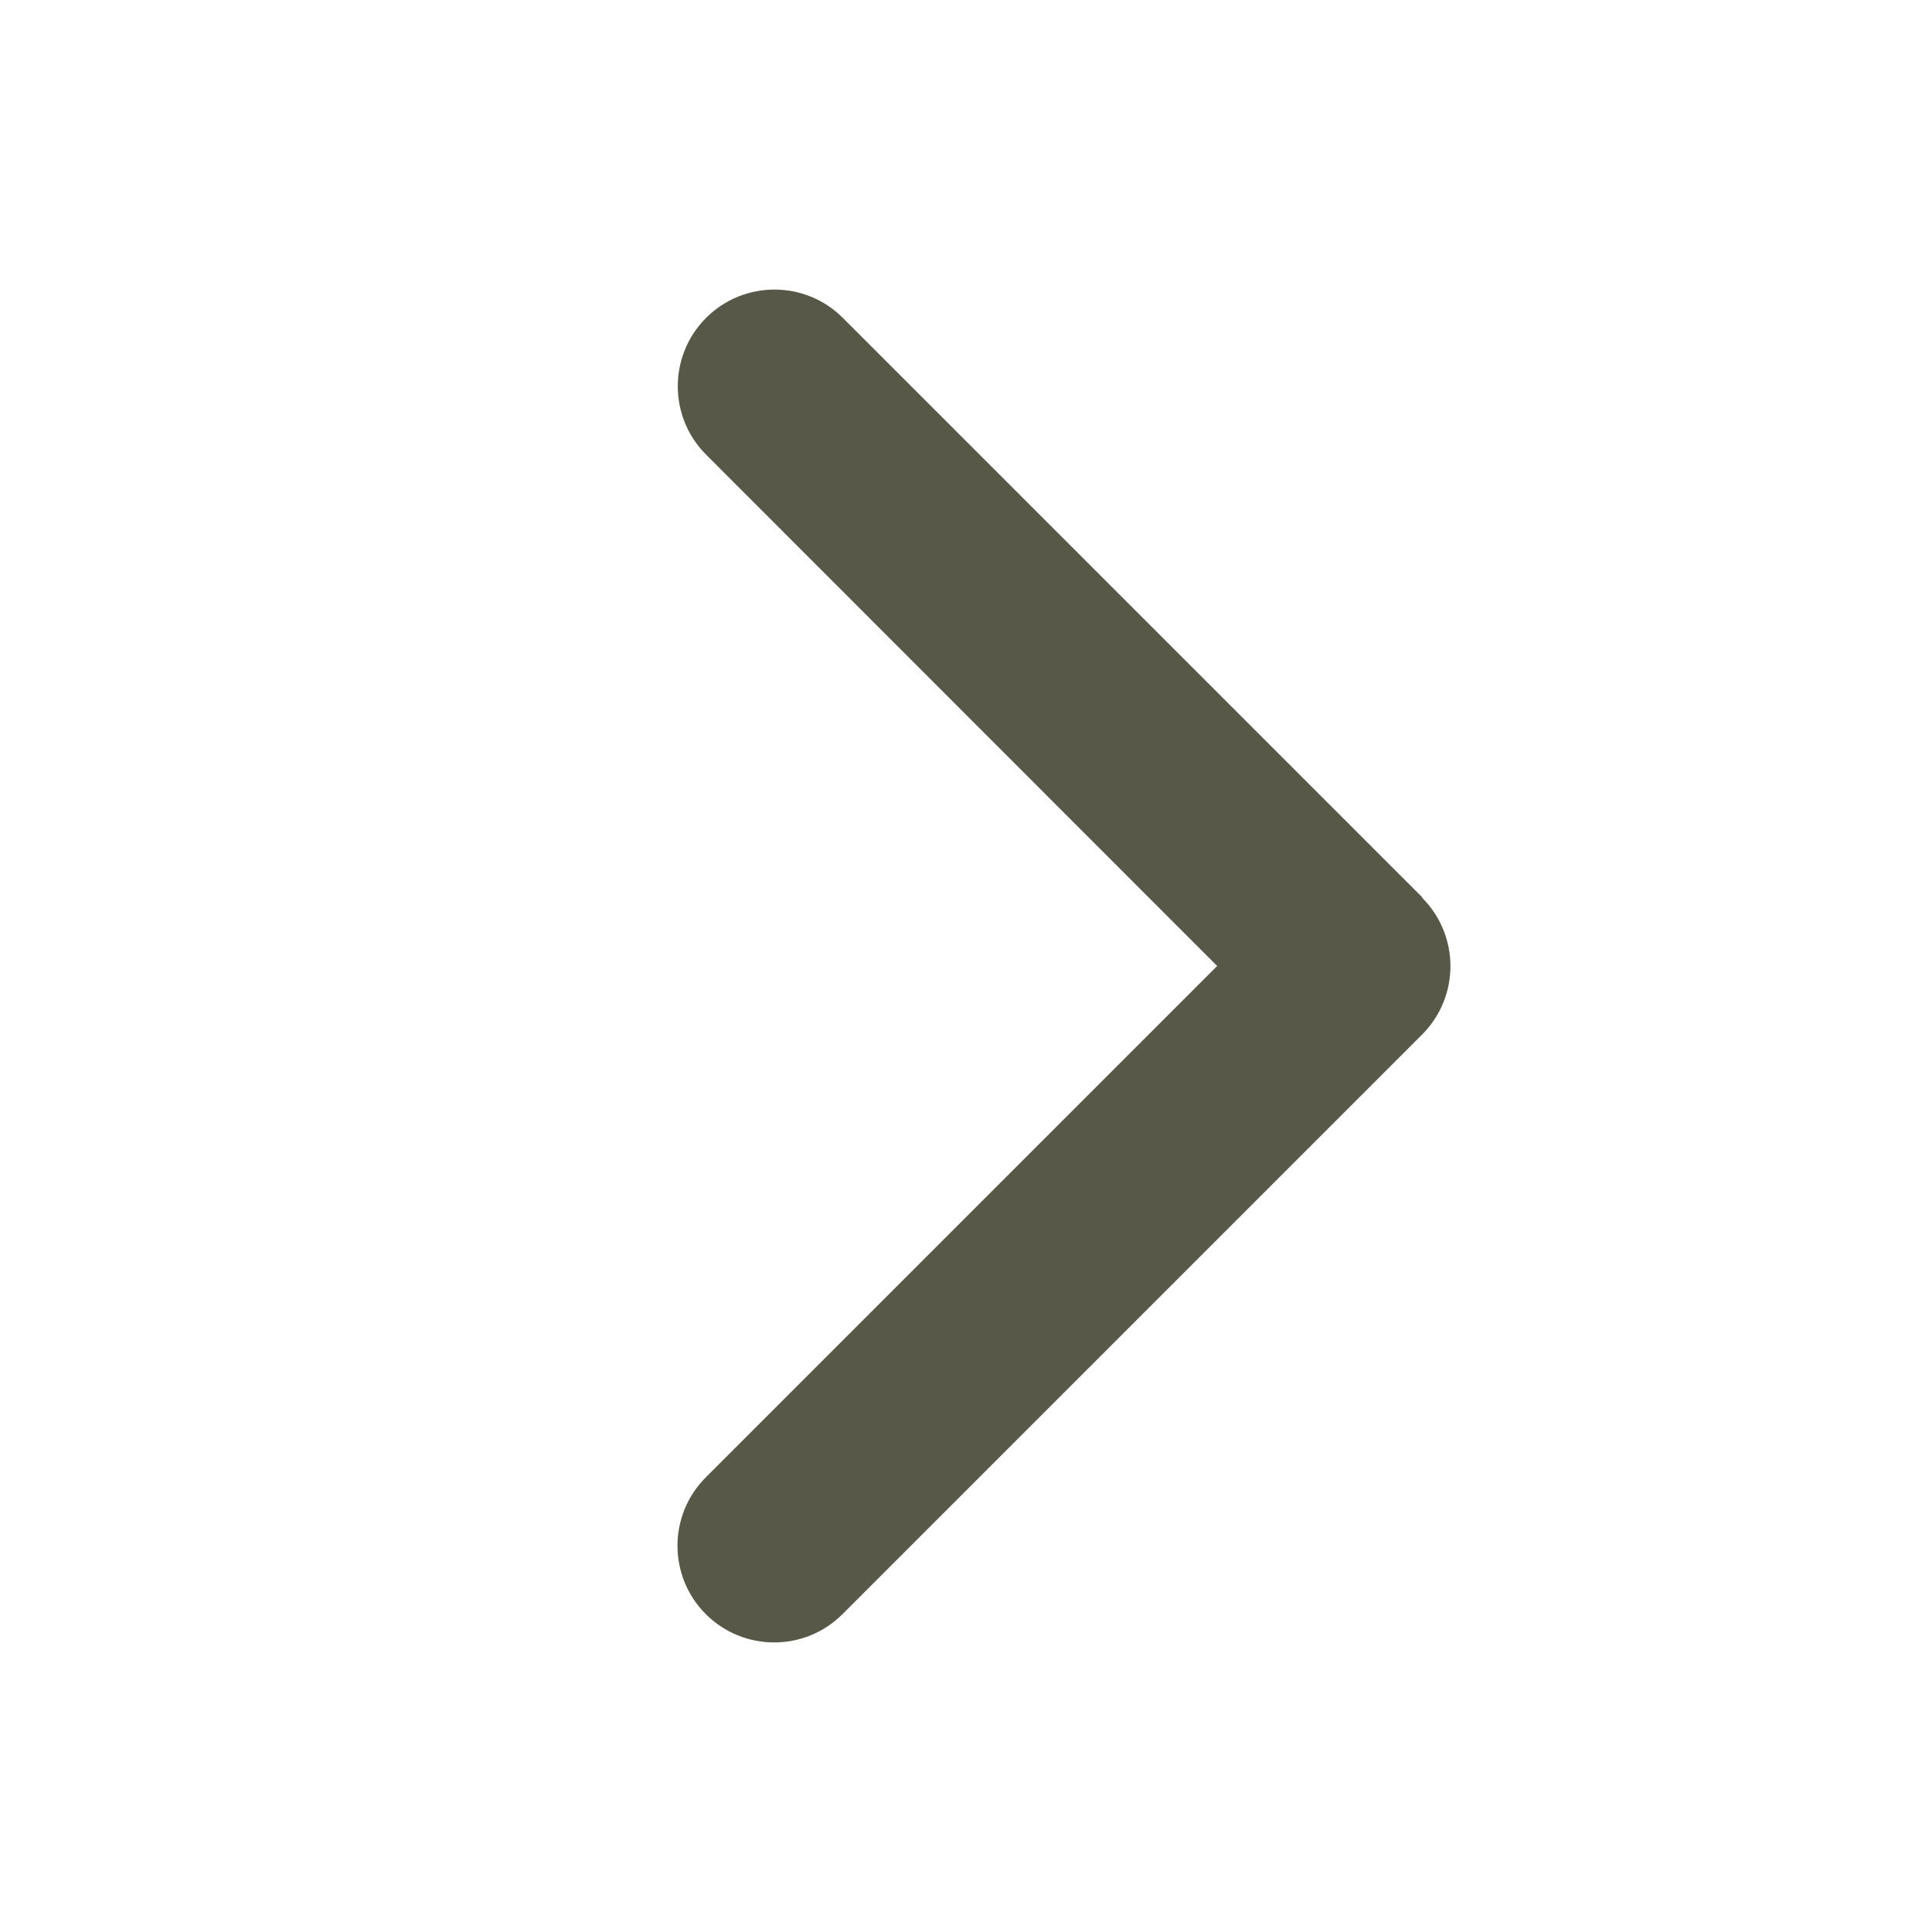
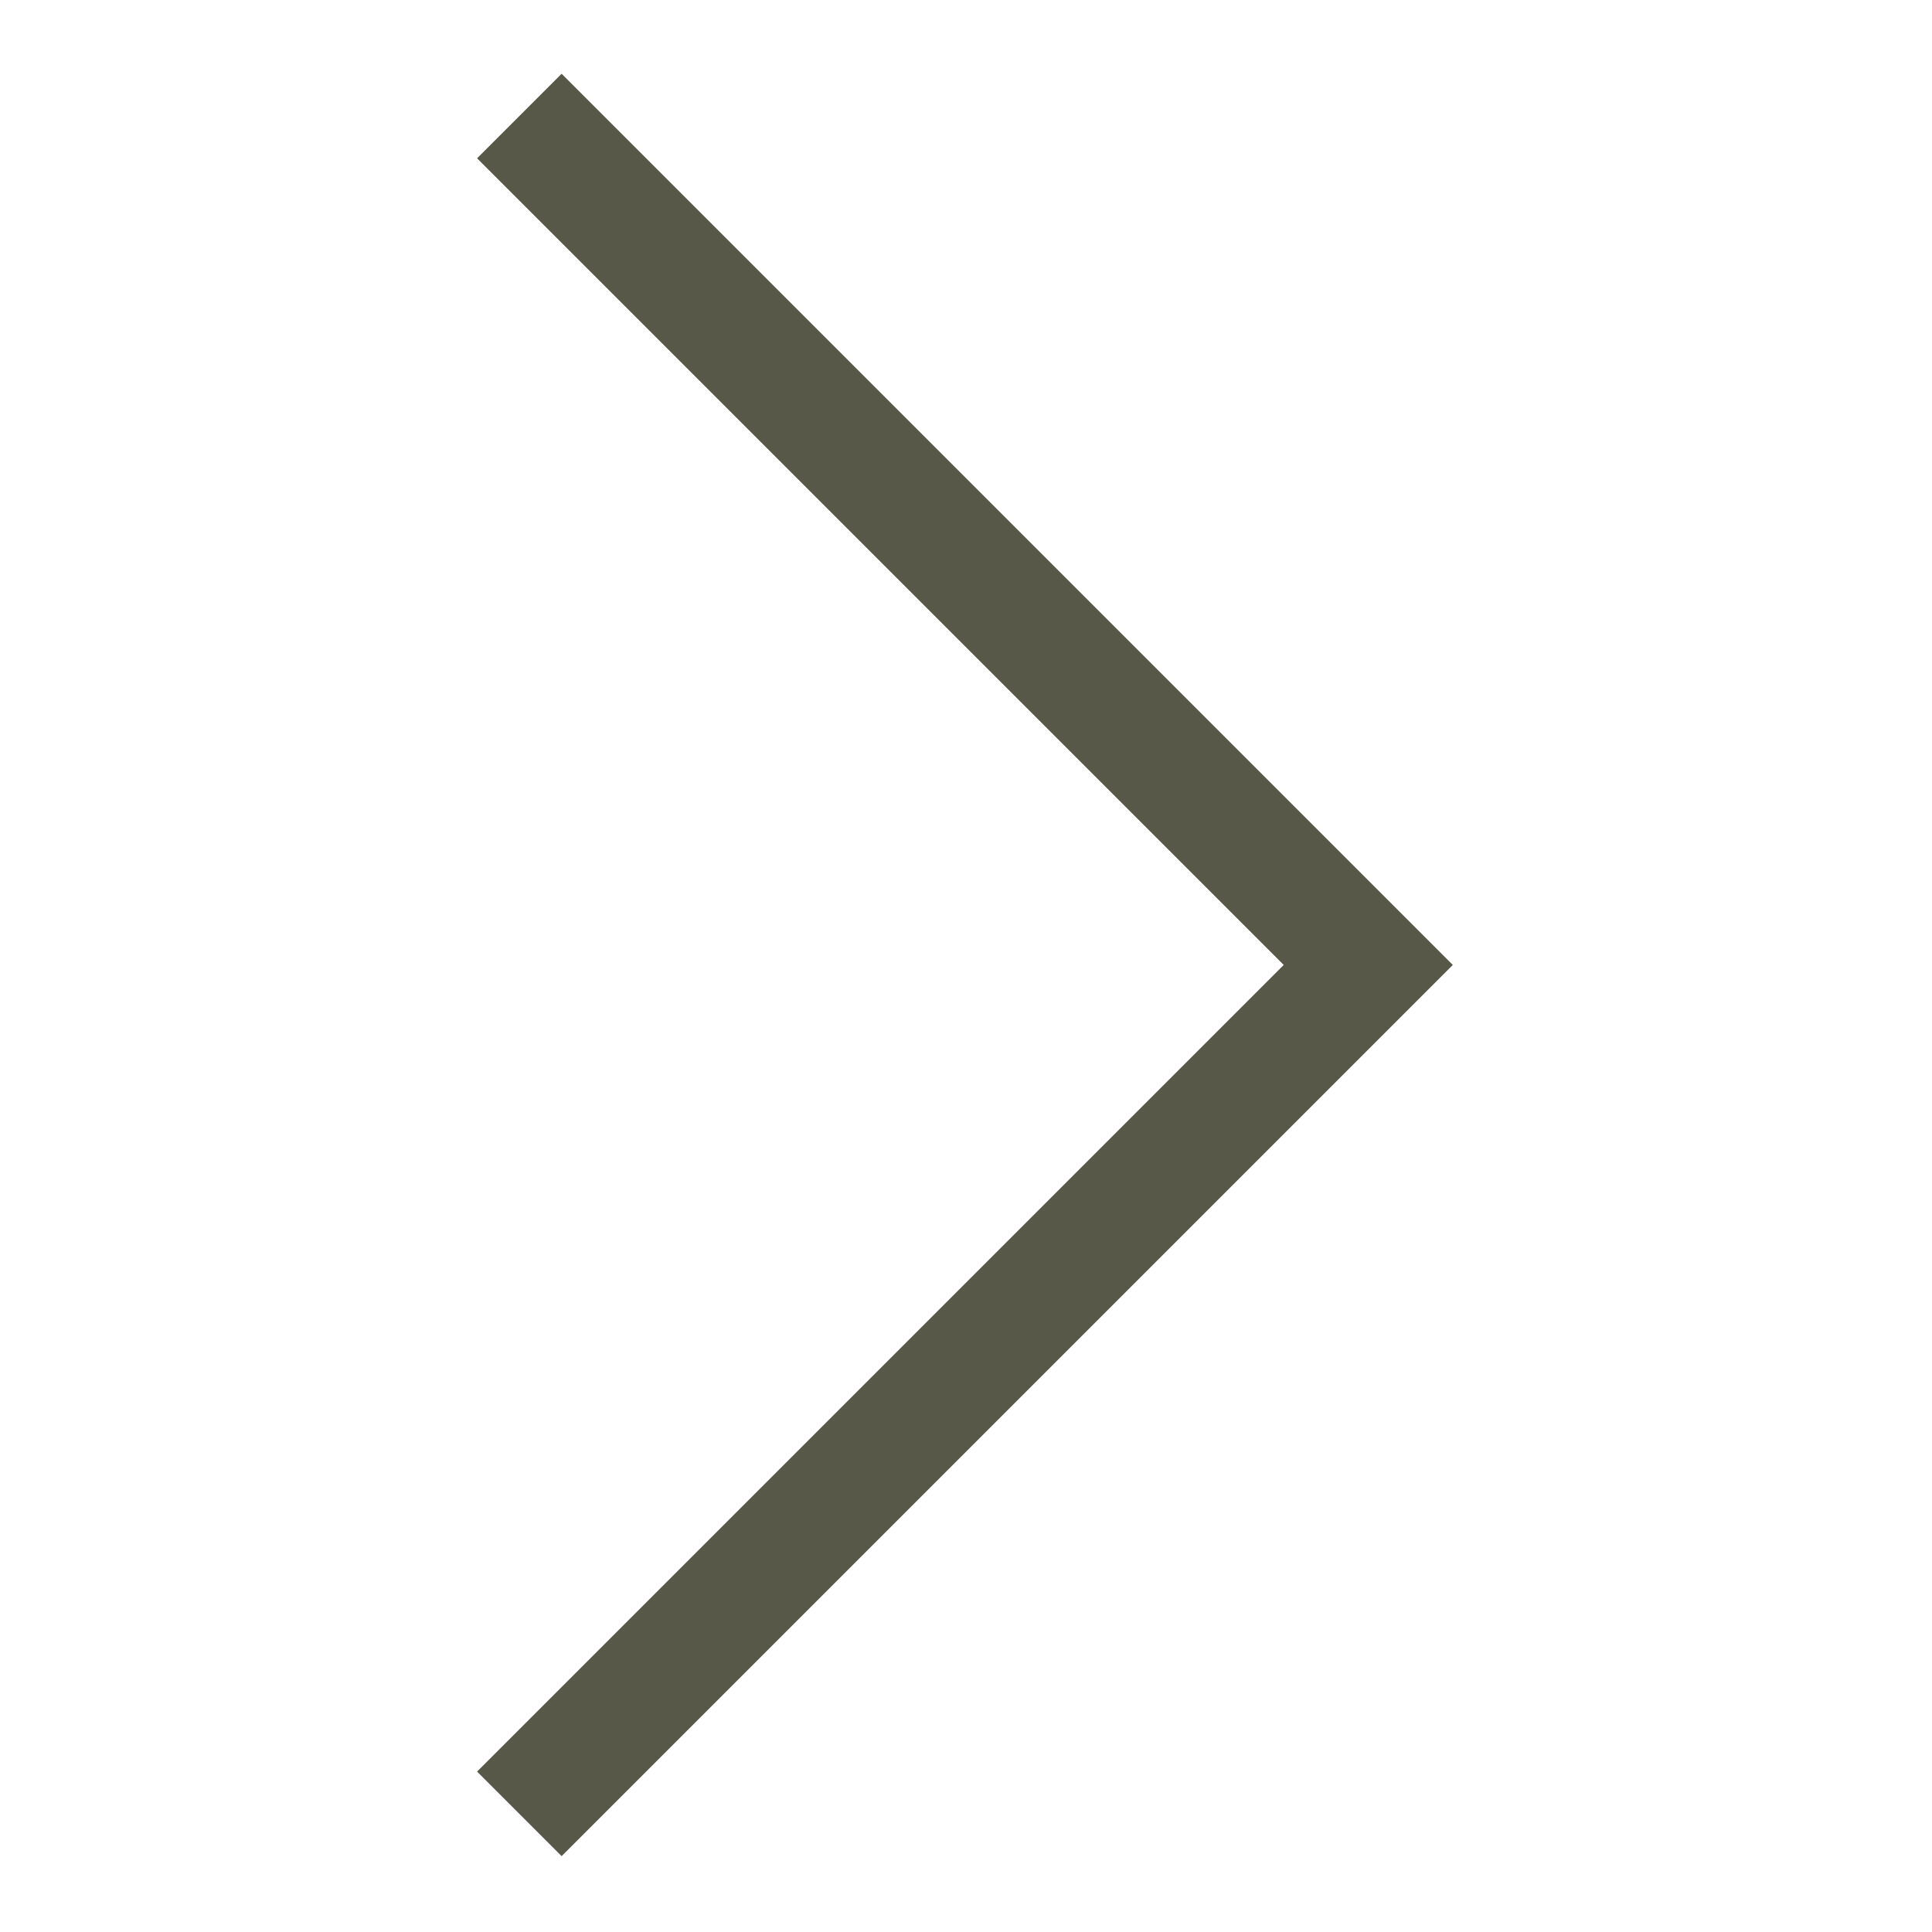
- <svg xmlns="http://www.w3.org/2000/svg" viewBox="0 0 640 640">
-   <path fill="#575848" d="M471.1 297.4C483.6 309.9 483.6 330.2 471.1 342.7L279.1 534.7C266.6 547.2 246.3 547.2 233.8 534.7C221.3 522.2 221.3 501.9 233.8 489.4L403.2 320L233.9 150.6C221.4 138.1 221.4 117.8 233.9 105.3C246.4 92.8 266.7 92.8 279.2 105.3L471.2 297.3z" />
+ <svg xmlns="http://www.w3.org/2000/svg" width="100%" height="100%" viewBox="0 0 237 237" version="1.1" xml:space="preserve" style="fill-rule:evenodd;clip-rule:evenodd;stroke-linecap:square;stroke-miterlimit:1.5;">
+   <g id="Artboard1" transform="matrix(0.219203,0,0,0.219203,0,0)">
+     <rect x="0" y="0" width="1080" height="1080" style="fill:none;" />
+     <g transform="matrix(7.029892,-7.029892,7.029892,7.029892,-983.2073,974.3451)">
+       <path d="M155.284,29.285L155.284,93.499L91.07,93.499" style="fill:none;stroke:rgb(87,88,72);stroke-width:6.73px;" />
+     </g>
+   </g>
</svg>
